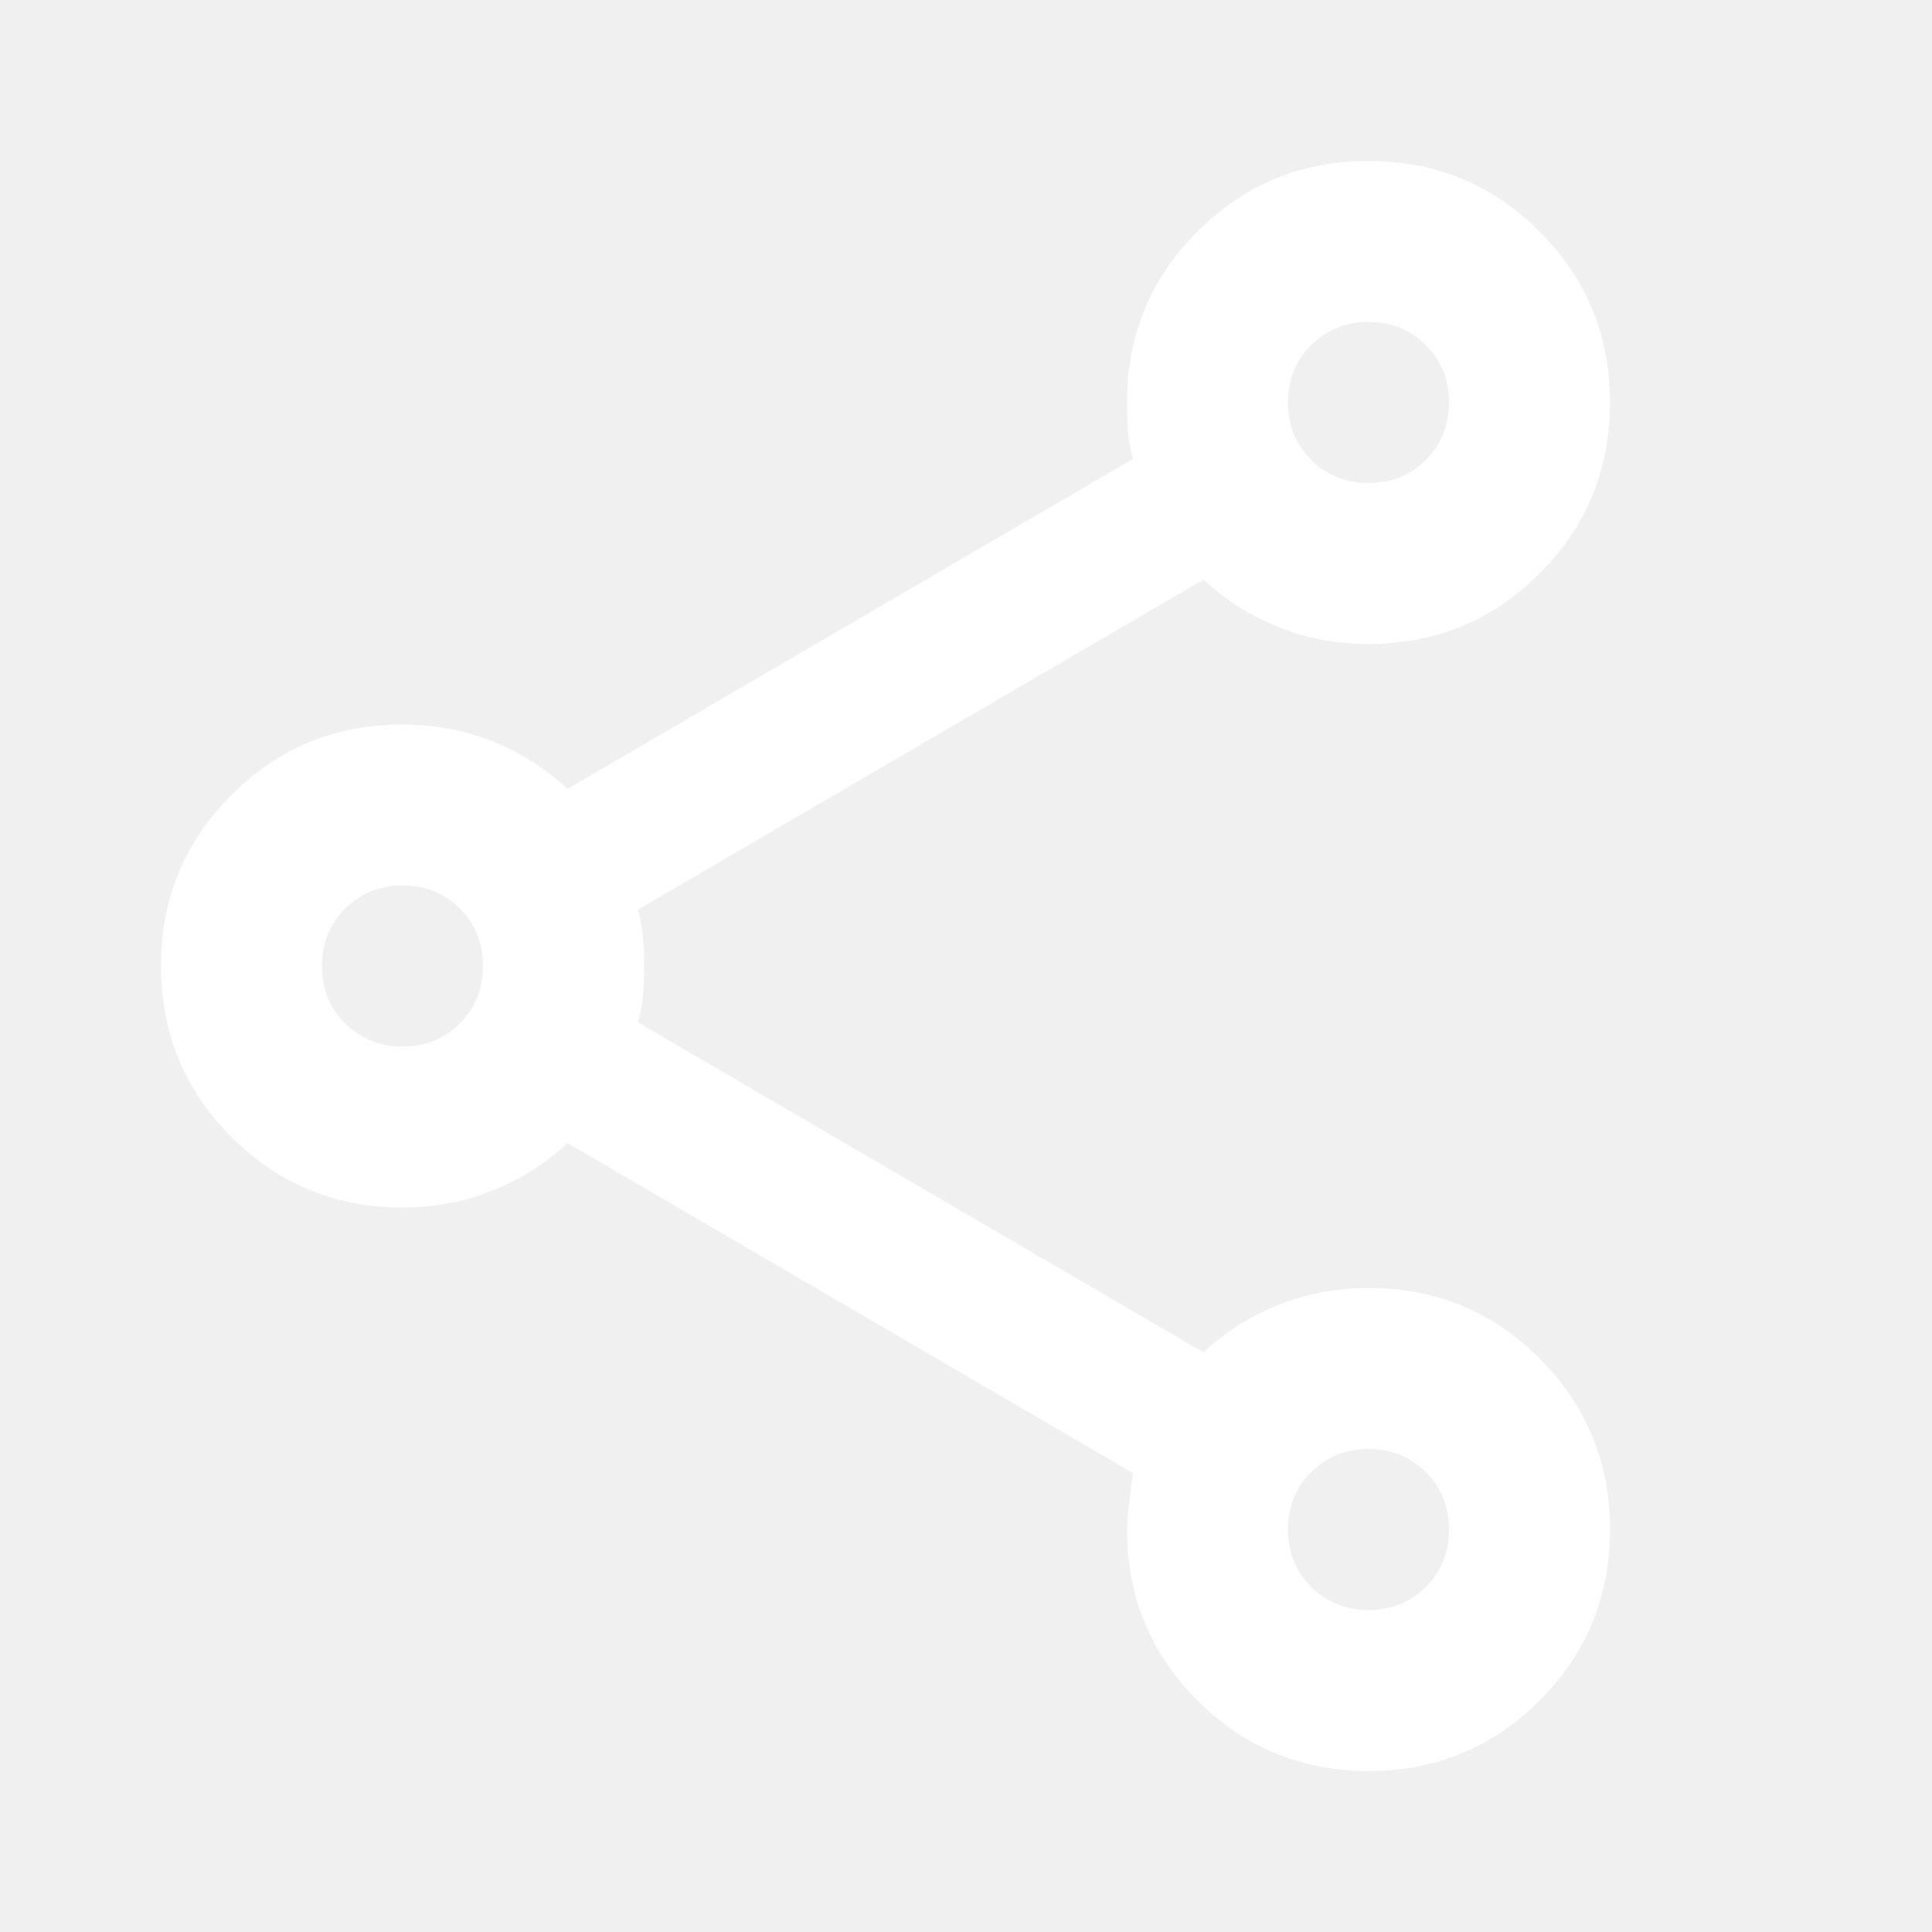
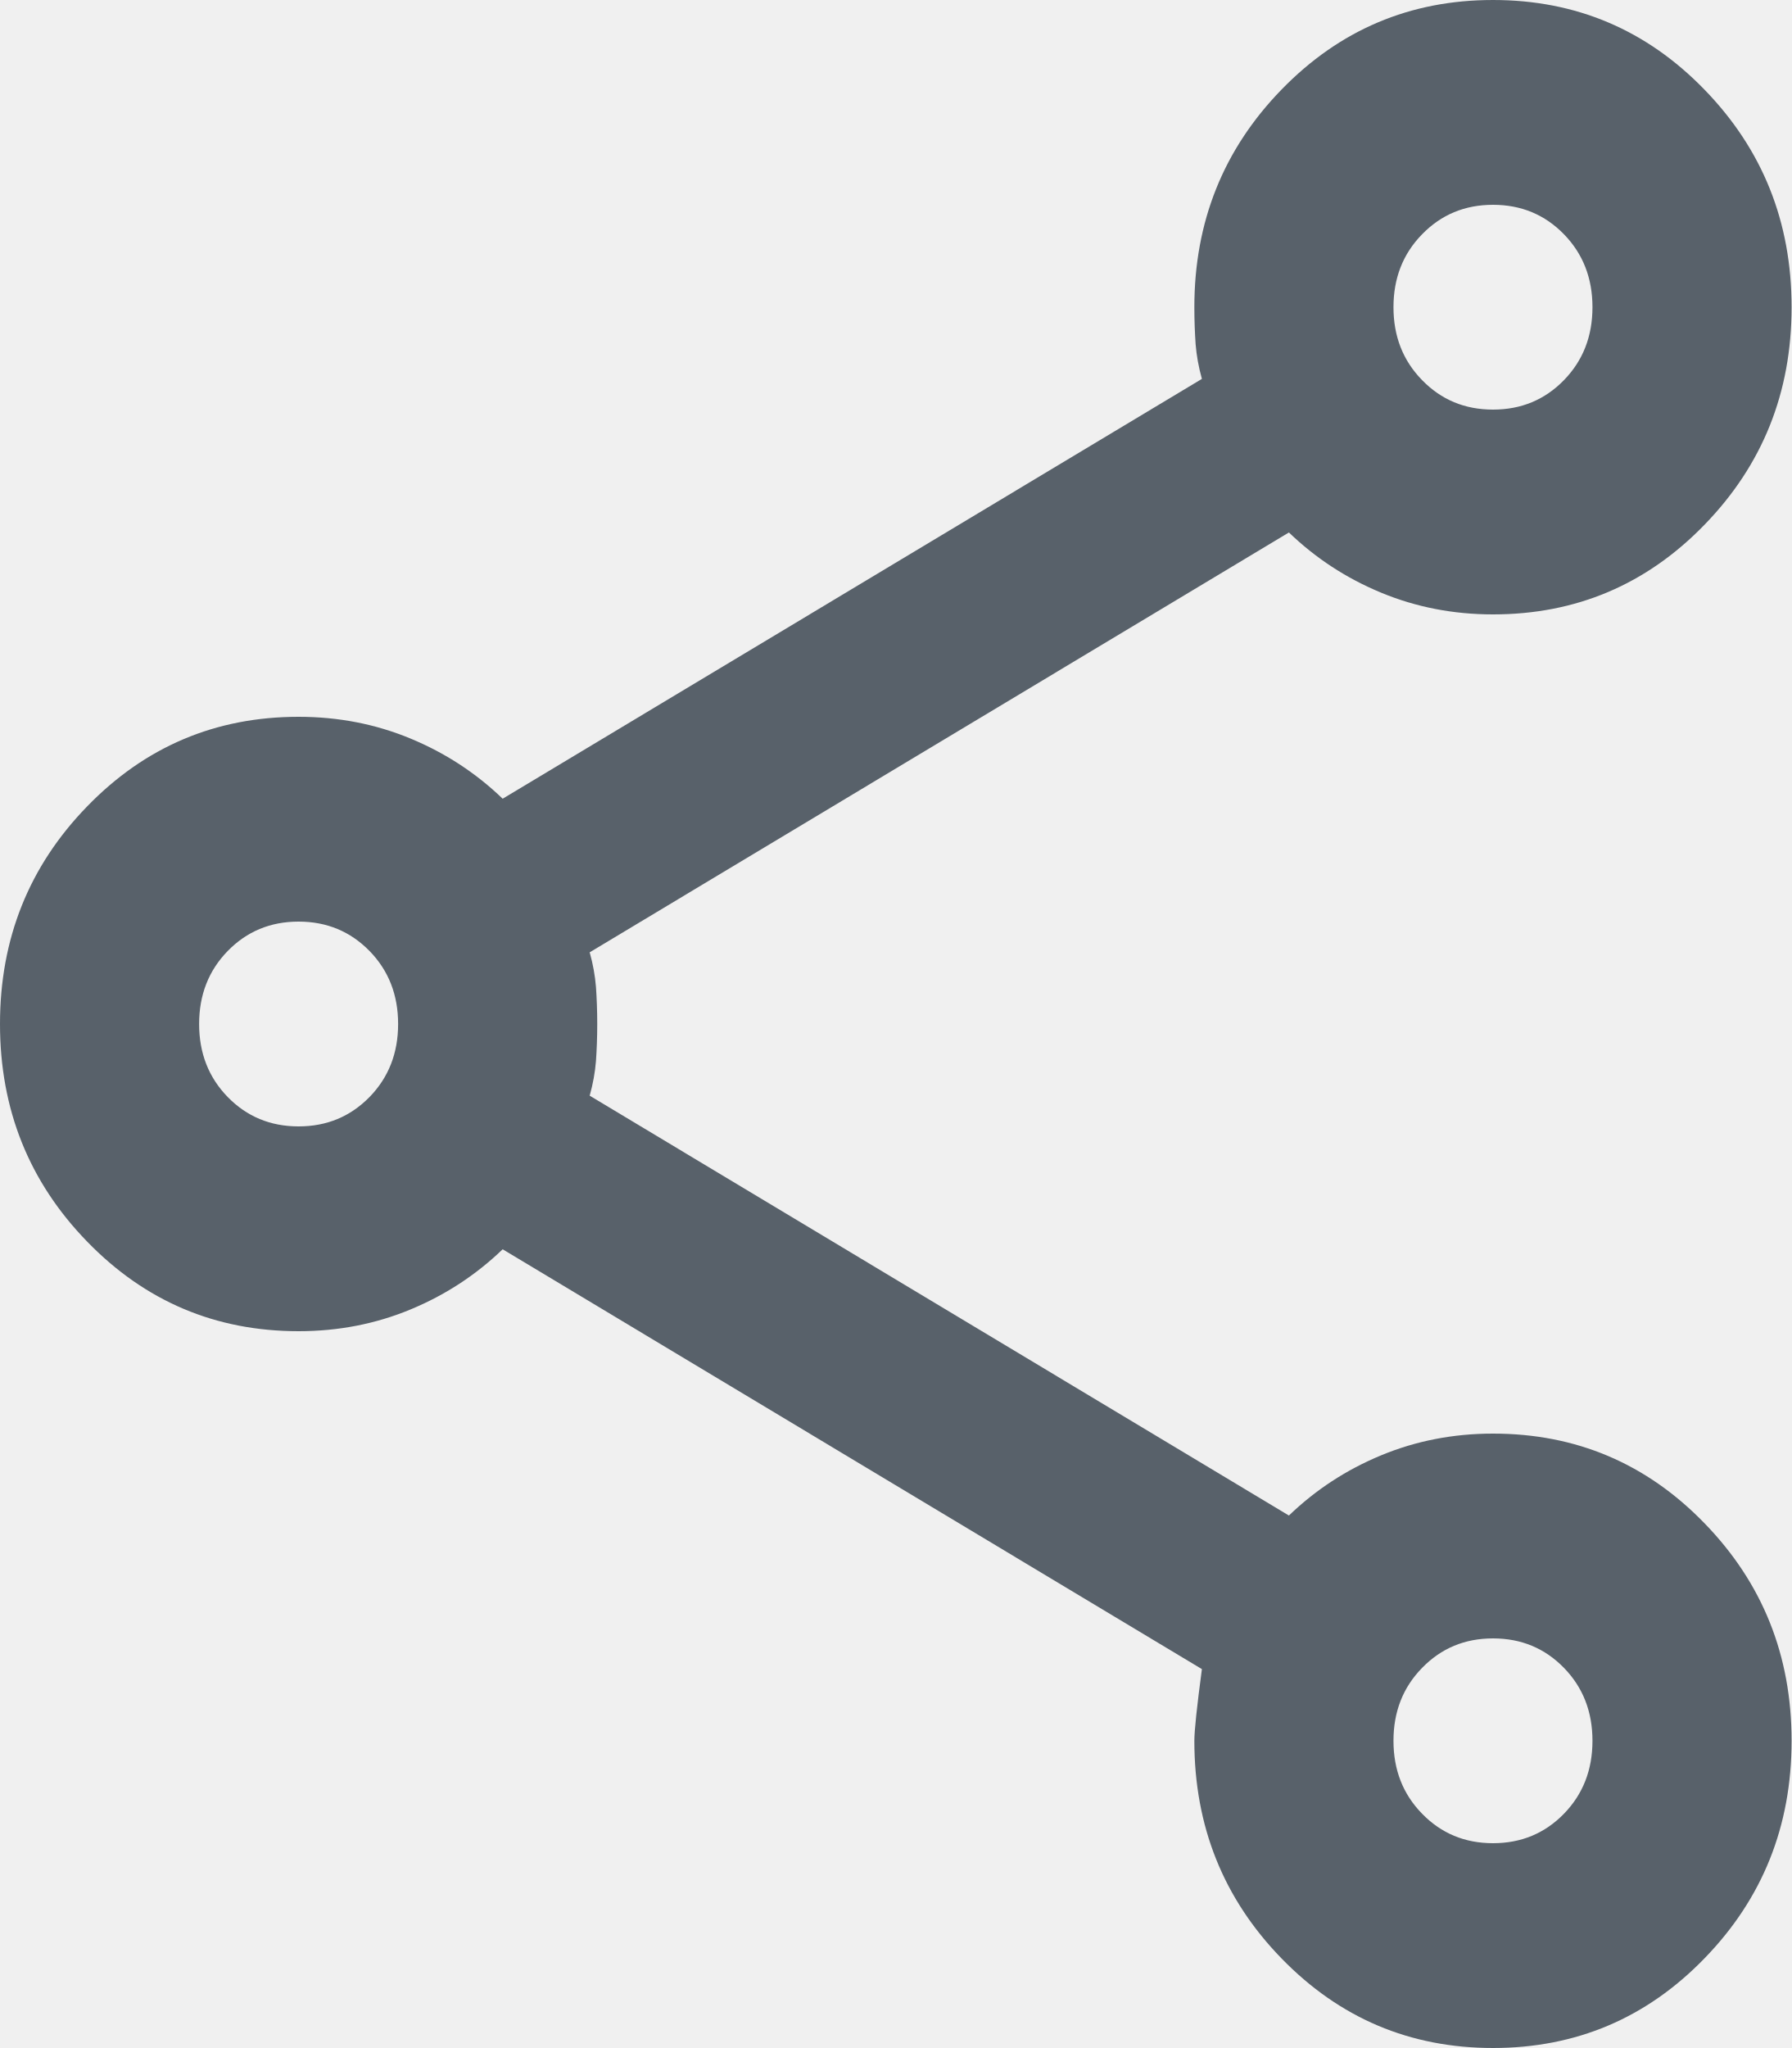
- <svg xmlns="http://www.w3.org/2000/svg" width="24" height="24" viewBox="0 0 24 24" fill="none">
-   <path d="M17 22C16.167 22 15.458 21.708 14.875 21.125C14.292 20.542 14 19.833 14 19C14 18.9 14.025 18.667 14.075 18.3L7.05 14.2C6.783 14.45 6.475 14.646 6.125 14.787C5.775 14.929 5.4 15 5 15C4.167 15 3.458 14.708 2.875 14.125C2.292 13.542 2 12.833 2 12C2 11.167 2.292 10.458 2.875 9.875C3.458 9.292 4.167 9 5 9C5.4 9 5.775 9.071 6.125 9.213C6.475 9.354 6.783 9.55 7.05 9.8L14.075 5.7C14.042 5.583 14.021 5.471 14.012 5.362C14.004 5.254 14 5.133 14 5C14 4.167 14.292 3.458 14.875 2.875C15.458 2.292 16.167 2 17 2C17.833 2 18.542 2.292 19.125 2.875C19.708 3.458 20 4.167 20 5C20 5.833 19.708 6.542 19.125 7.125C18.542 7.708 17.833 8 17 8C16.6 8 16.225 7.929 15.875 7.787C15.525 7.646 15.217 7.45 14.95 7.2L7.925 11.3C7.958 11.417 7.979 11.529 7.987 11.637C7.996 11.746 8 11.867 8 12C8 12.133 7.996 12.254 7.987 12.363C7.979 12.471 7.958 12.583 7.925 12.7L14.95 16.8C15.217 16.55 15.525 16.354 15.875 16.212C16.225 16.071 16.6 16 17 16C17.833 16 18.542 16.292 19.125 16.875C19.708 17.458 20 18.167 20 19C20 19.833 19.708 20.542 19.125 21.125C18.542 21.708 17.833 22 17 22ZM17 20C17.283 20 17.521 19.904 17.712 19.712C17.904 19.521 18 19.283 18 19C18 18.717 17.904 18.479 17.712 18.288C17.521 18.096 17.283 18 17 18C16.717 18 16.479 18.096 16.288 18.288C16.096 18.479 16 18.717 16 19C16 19.283 16.096 19.521 16.288 19.712C16.479 19.904 16.717 20 17 20ZM5 13C5.283 13 5.521 12.904 5.713 12.713C5.904 12.521 6 12.283 6 12C6 11.717 5.904 11.479 5.713 11.287C5.521 11.096 5.283 11 5 11C4.717 11 4.479 11.096 4.287 11.287C4.096 11.479 4 11.717 4 12C4 12.283 4.096 12.521 4.287 12.713C4.479 12.904 4.717 13 5 13ZM17 6C17.283 6 17.521 5.904 17.712 5.713C17.904 5.521 18 5.283 18 5C18 4.717 17.904 4.479 17.712 4.287C17.521 4.096 17.283 4 17 4C16.717 4 16.479 4.096 16.288 4.287C16.096 4.479 16 4.717 16 5C16 5.283 16.096 5.521 16.288 5.713C16.479 5.904 16.717 6 17 6Z" fill="white" />
+ <svg xmlns="http://www.w3.org/2000/svg" width="14" height="16" viewBox="0 0 14 16" fill="none">
+   <path d="M11.667 16C11.018 16 10.468 15.767 10.014 15.3C9.56 14.833 9.333 14.267 9.333 13.6C9.333 13.52 9.353 13.333 9.392 13.04L3.928 9.76C3.72 9.96 3.481 10.117 3.208 10.23C2.936 10.343 2.644 10.4 2.333 10.4C1.685 10.4 1.134 10.167 0.681 9.7C0.227 9.233 0 8.667 0 8C0 7.333 0.227 6.767 0.681 6.3C1.134 5.833 1.685 5.6 2.333 5.6C2.644 5.6 2.936 5.657 3.208 5.77C3.481 5.883 3.72 6.04 3.928 6.24L9.392 2.96C9.366 2.867 9.35 2.777 9.343 2.69C9.337 2.603 9.333 2.507 9.333 2.4C9.333 1.733 9.56 1.167 10.014 0.7C10.468 0.233 11.018 0 11.667 0C12.315 0 12.866 0.233 13.319 0.7C13.773 1.167 14 1.733 14 2.4C14 3.067 13.773 3.633 13.319 4.1C12.866 4.567 12.315 4.8 11.667 4.8C11.356 4.8 11.064 4.743 10.792 4.63C10.519 4.517 10.28 4.36 10.072 4.16L4.608 7.44C4.634 7.533 4.65 7.623 4.657 7.71C4.663 7.797 4.667 7.893 4.667 8C4.667 8.107 4.663 8.203 4.657 8.29C4.65 8.377 4.634 8.467 4.608 8.56L10.072 11.84C10.28 11.64 10.519 11.483 10.792 11.37C11.064 11.257 11.356 11.2 11.667 11.2C12.315 11.2 12.866 11.433 13.319 11.9C13.773 12.367 14 12.933 14 13.6C14 14.267 13.773 14.833 13.319 15.3C12.866 15.767 12.315 16 11.667 16ZM11.667 14.4C11.887 14.4 12.072 14.323 12.221 14.17C12.37 14.017 12.444 13.827 12.444 13.6C12.444 13.373 12.37 13.183 12.221 13.03C12.072 12.877 11.887 12.8 11.667 12.8C11.446 12.8 11.262 12.877 11.113 13.03C10.963 13.183 10.889 13.373 10.889 13.6C10.889 13.827 10.963 14.017 11.113 14.17C11.262 14.323 11.446 14.4 11.667 14.4ZM2.333 8.8C2.554 8.8 2.738 8.723 2.888 8.57C3.037 8.417 3.111 8.227 3.111 8C3.111 7.773 3.037 7.583 2.888 7.43C2.738 7.277 2.554 7.2 2.333 7.2C2.113 7.2 1.928 7.277 1.779 7.43C1.63 7.583 1.556 7.773 1.556 8C1.556 8.227 1.63 8.417 1.779 8.57C1.928 8.723 2.113 8.8 2.333 8.8ZM11.667 3.2C11.887 3.2 12.072 3.123 12.221 2.97C12.37 2.817 12.444 2.627 12.444 2.4C12.444 2.173 12.37 1.983 12.221 1.83C12.072 1.677 11.887 1.6 11.667 1.6C11.446 1.6 11.262 1.677 11.113 1.83C10.963 1.983 10.889 2.173 10.889 2.4C10.889 2.627 10.963 2.817 11.113 2.97C11.262 3.123 11.446 3.2 11.667 3.2Z" fill="#58616A" />
</svg>
